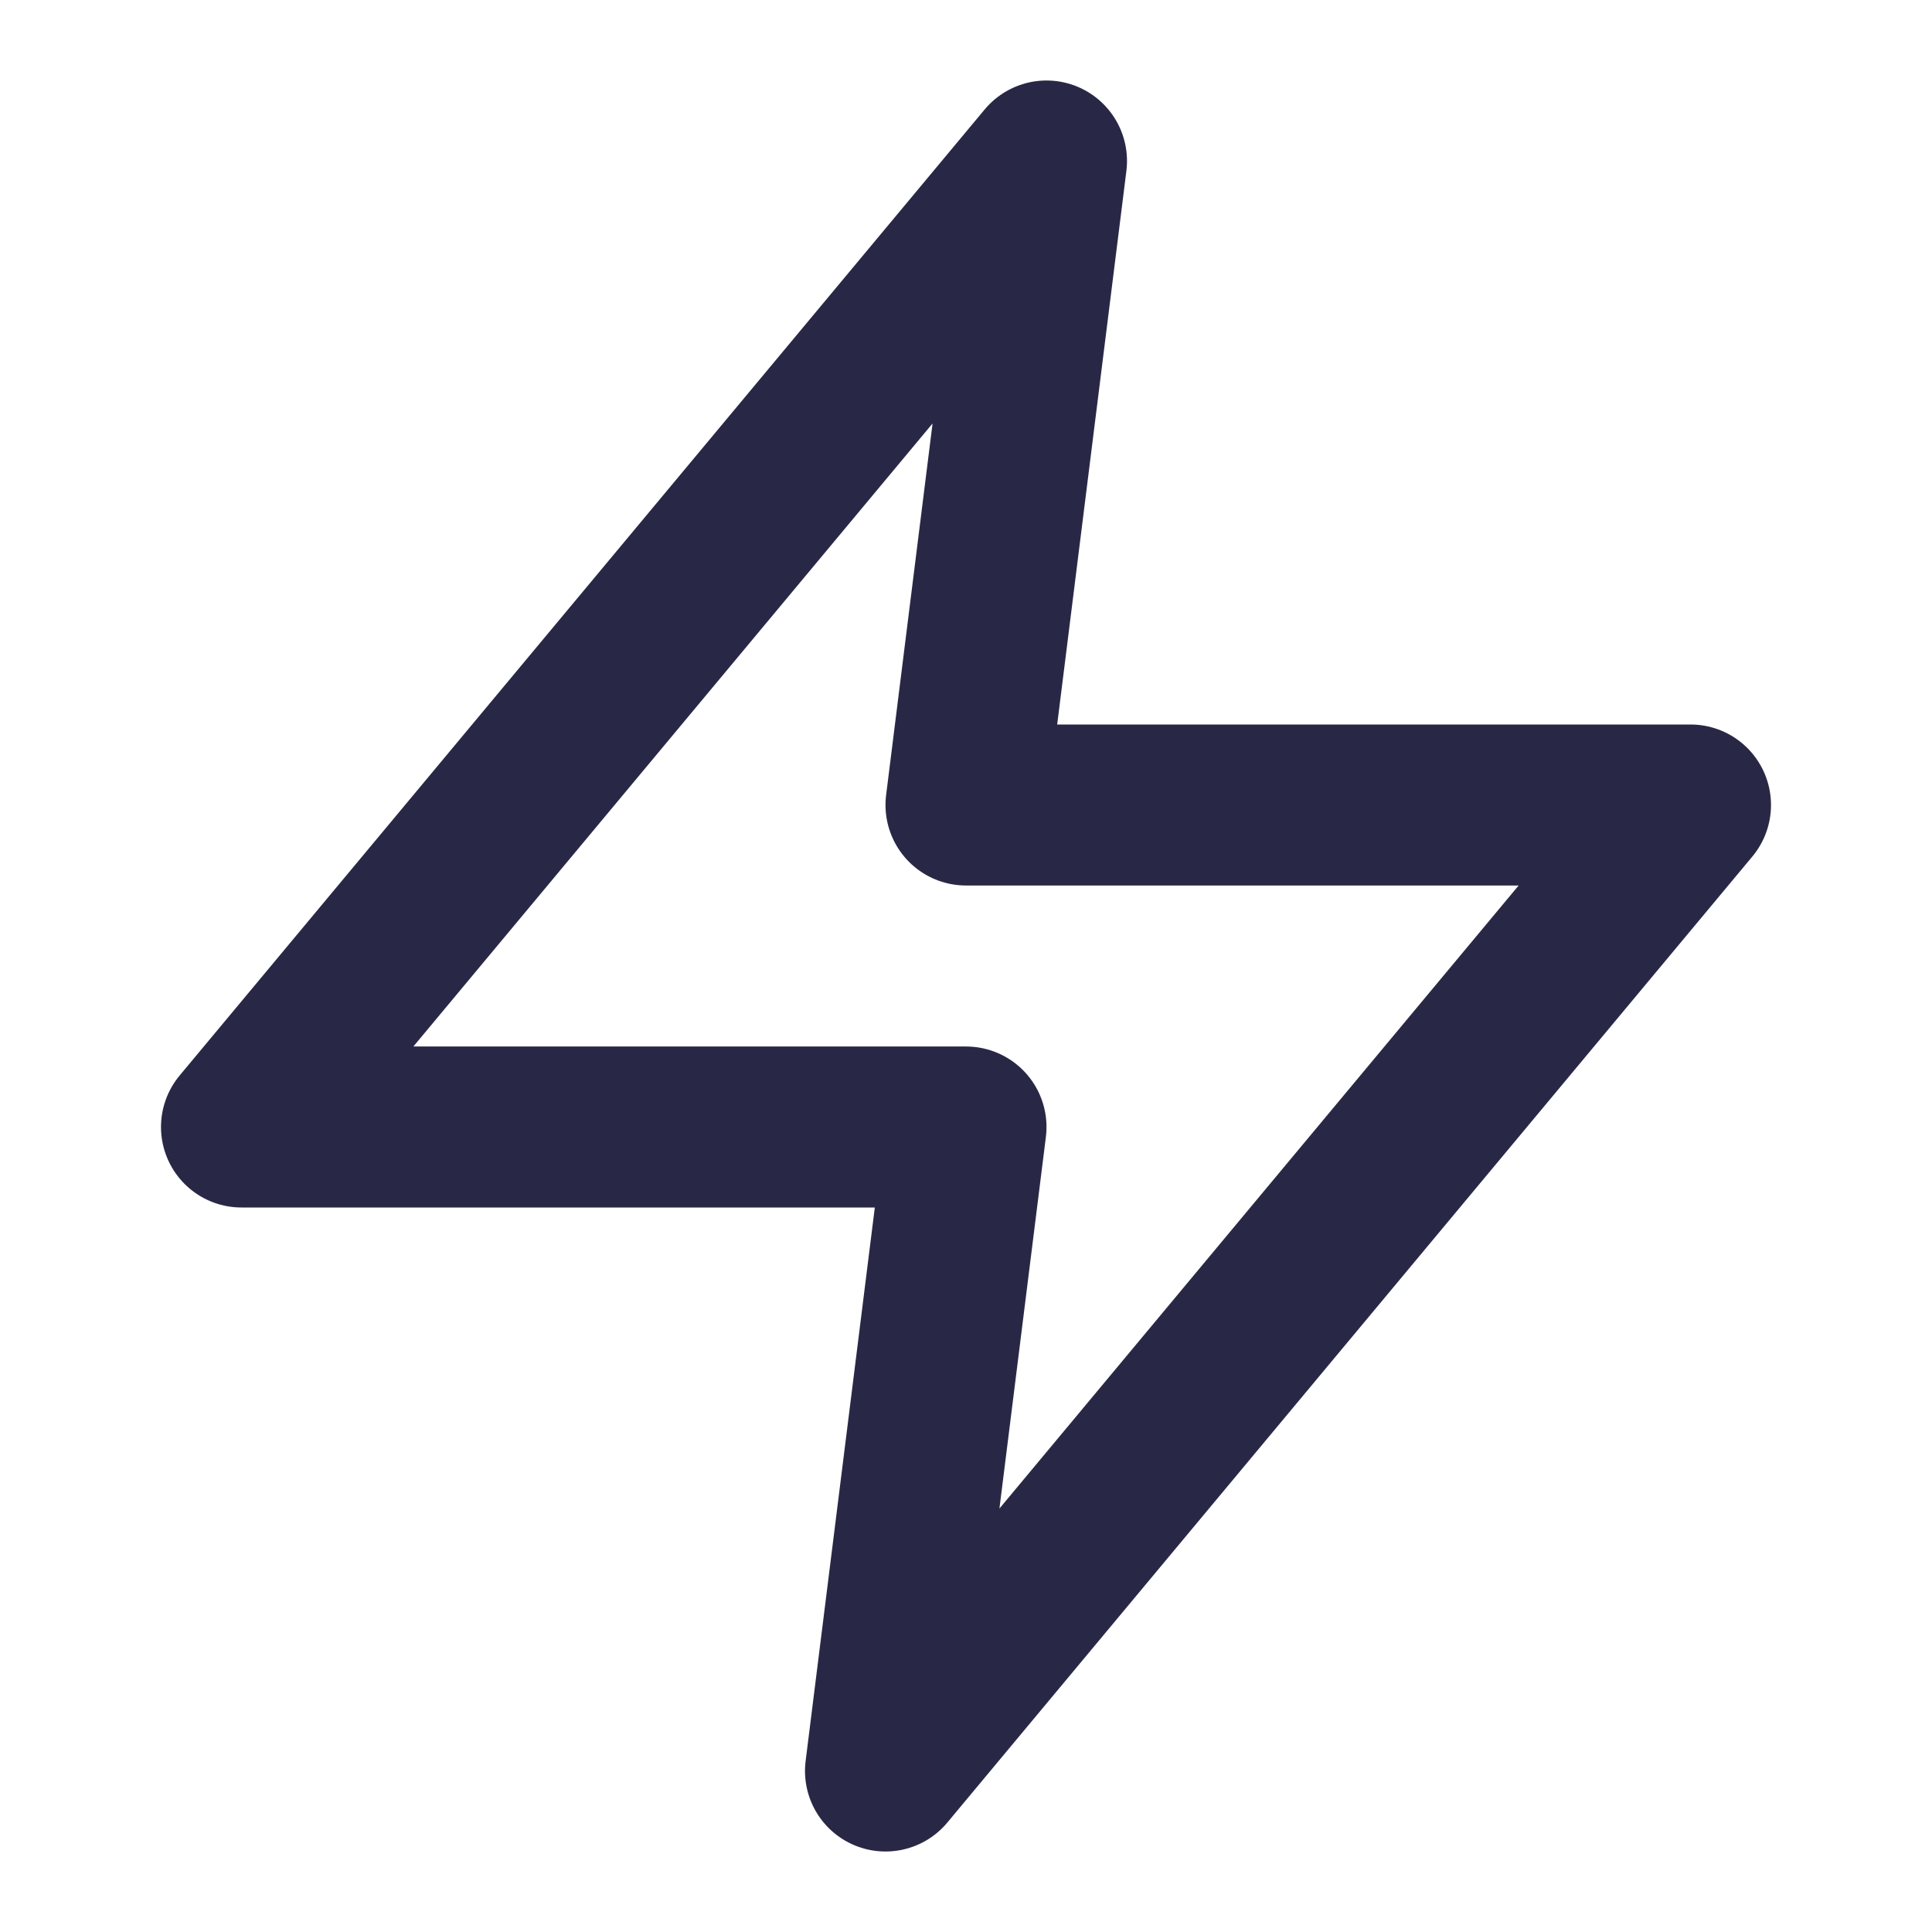
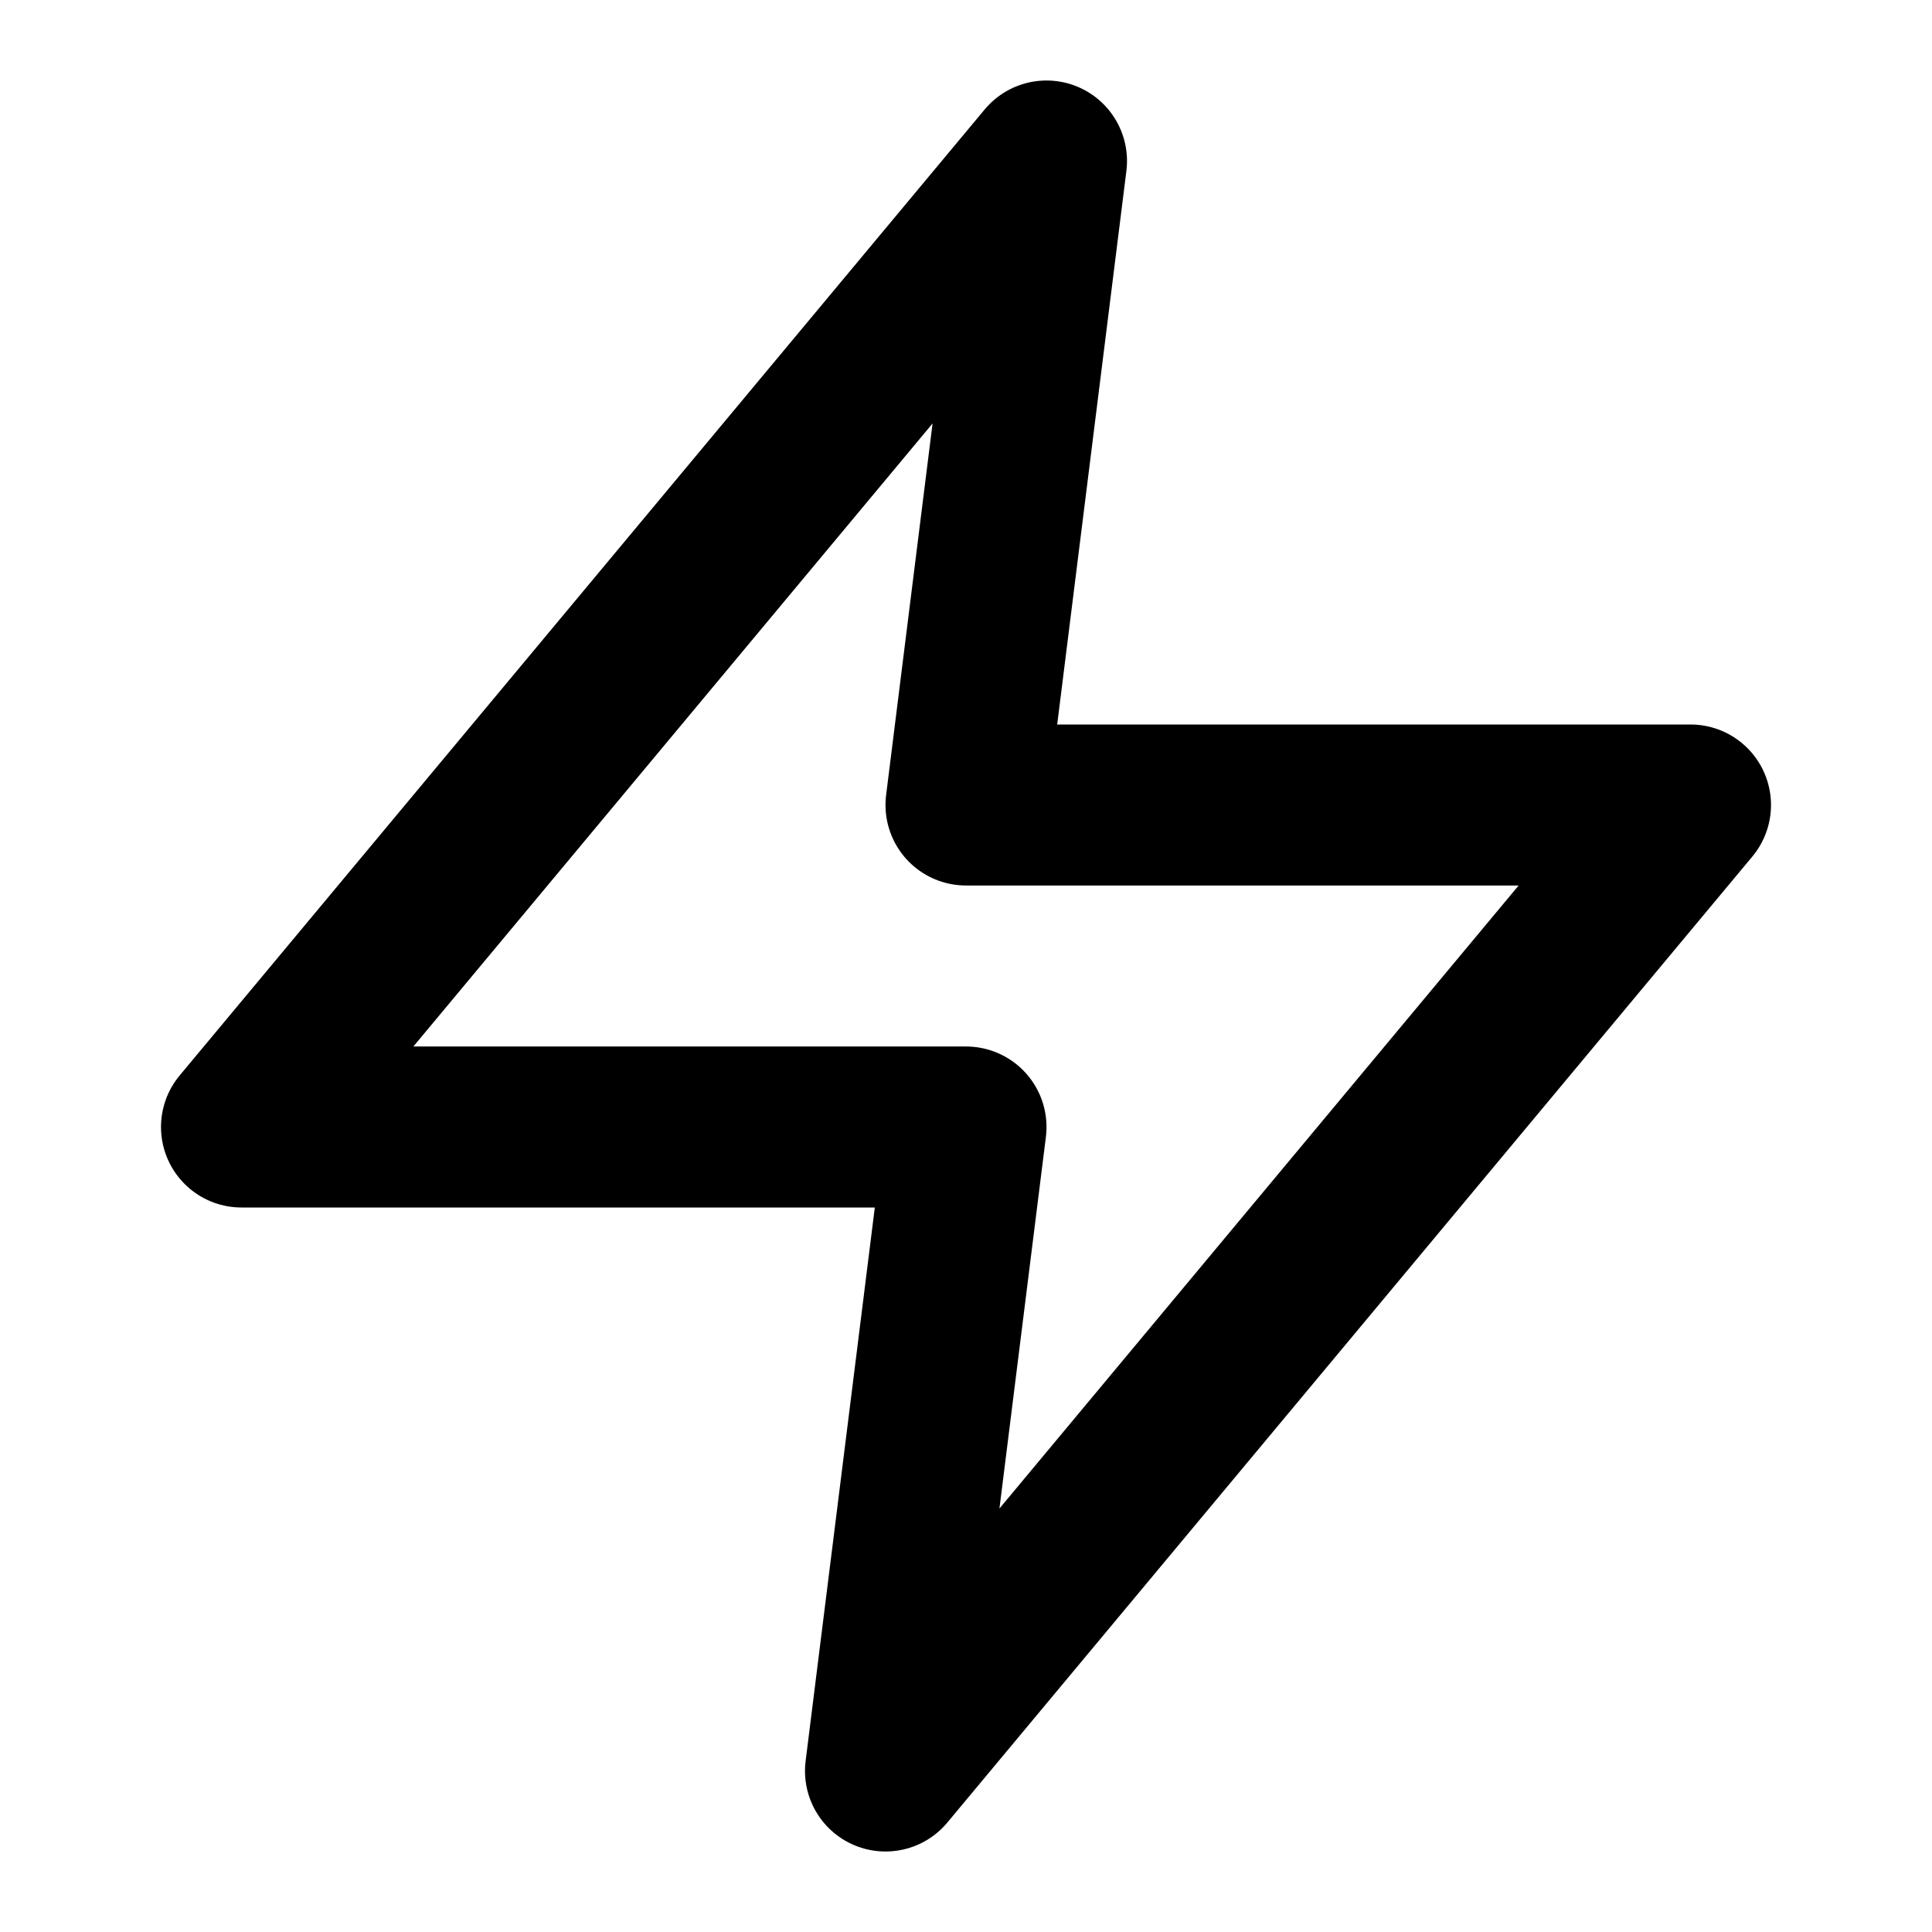
<svg xmlns="http://www.w3.org/2000/svg" width="18" height="18" viewBox="0 0 18 18" fill="none">
-   <path d="M9.75 1.5L2.25 10.5H9L8.25 16.5L15.75 7.5H9L9.75 1.5Z" stroke="#282846" stroke-width="1.5" stroke-linecap="round" stroke-linejoin="round" />
+   <path d="M9.75 1.5L2.25 10.5H9L8.25 16.5L15.75 7.5H9L9.75 1.5Z" stroke="currentColor" stroke-width="1.5" stroke-linecap="round" stroke-linejoin="round" />
</svg>
